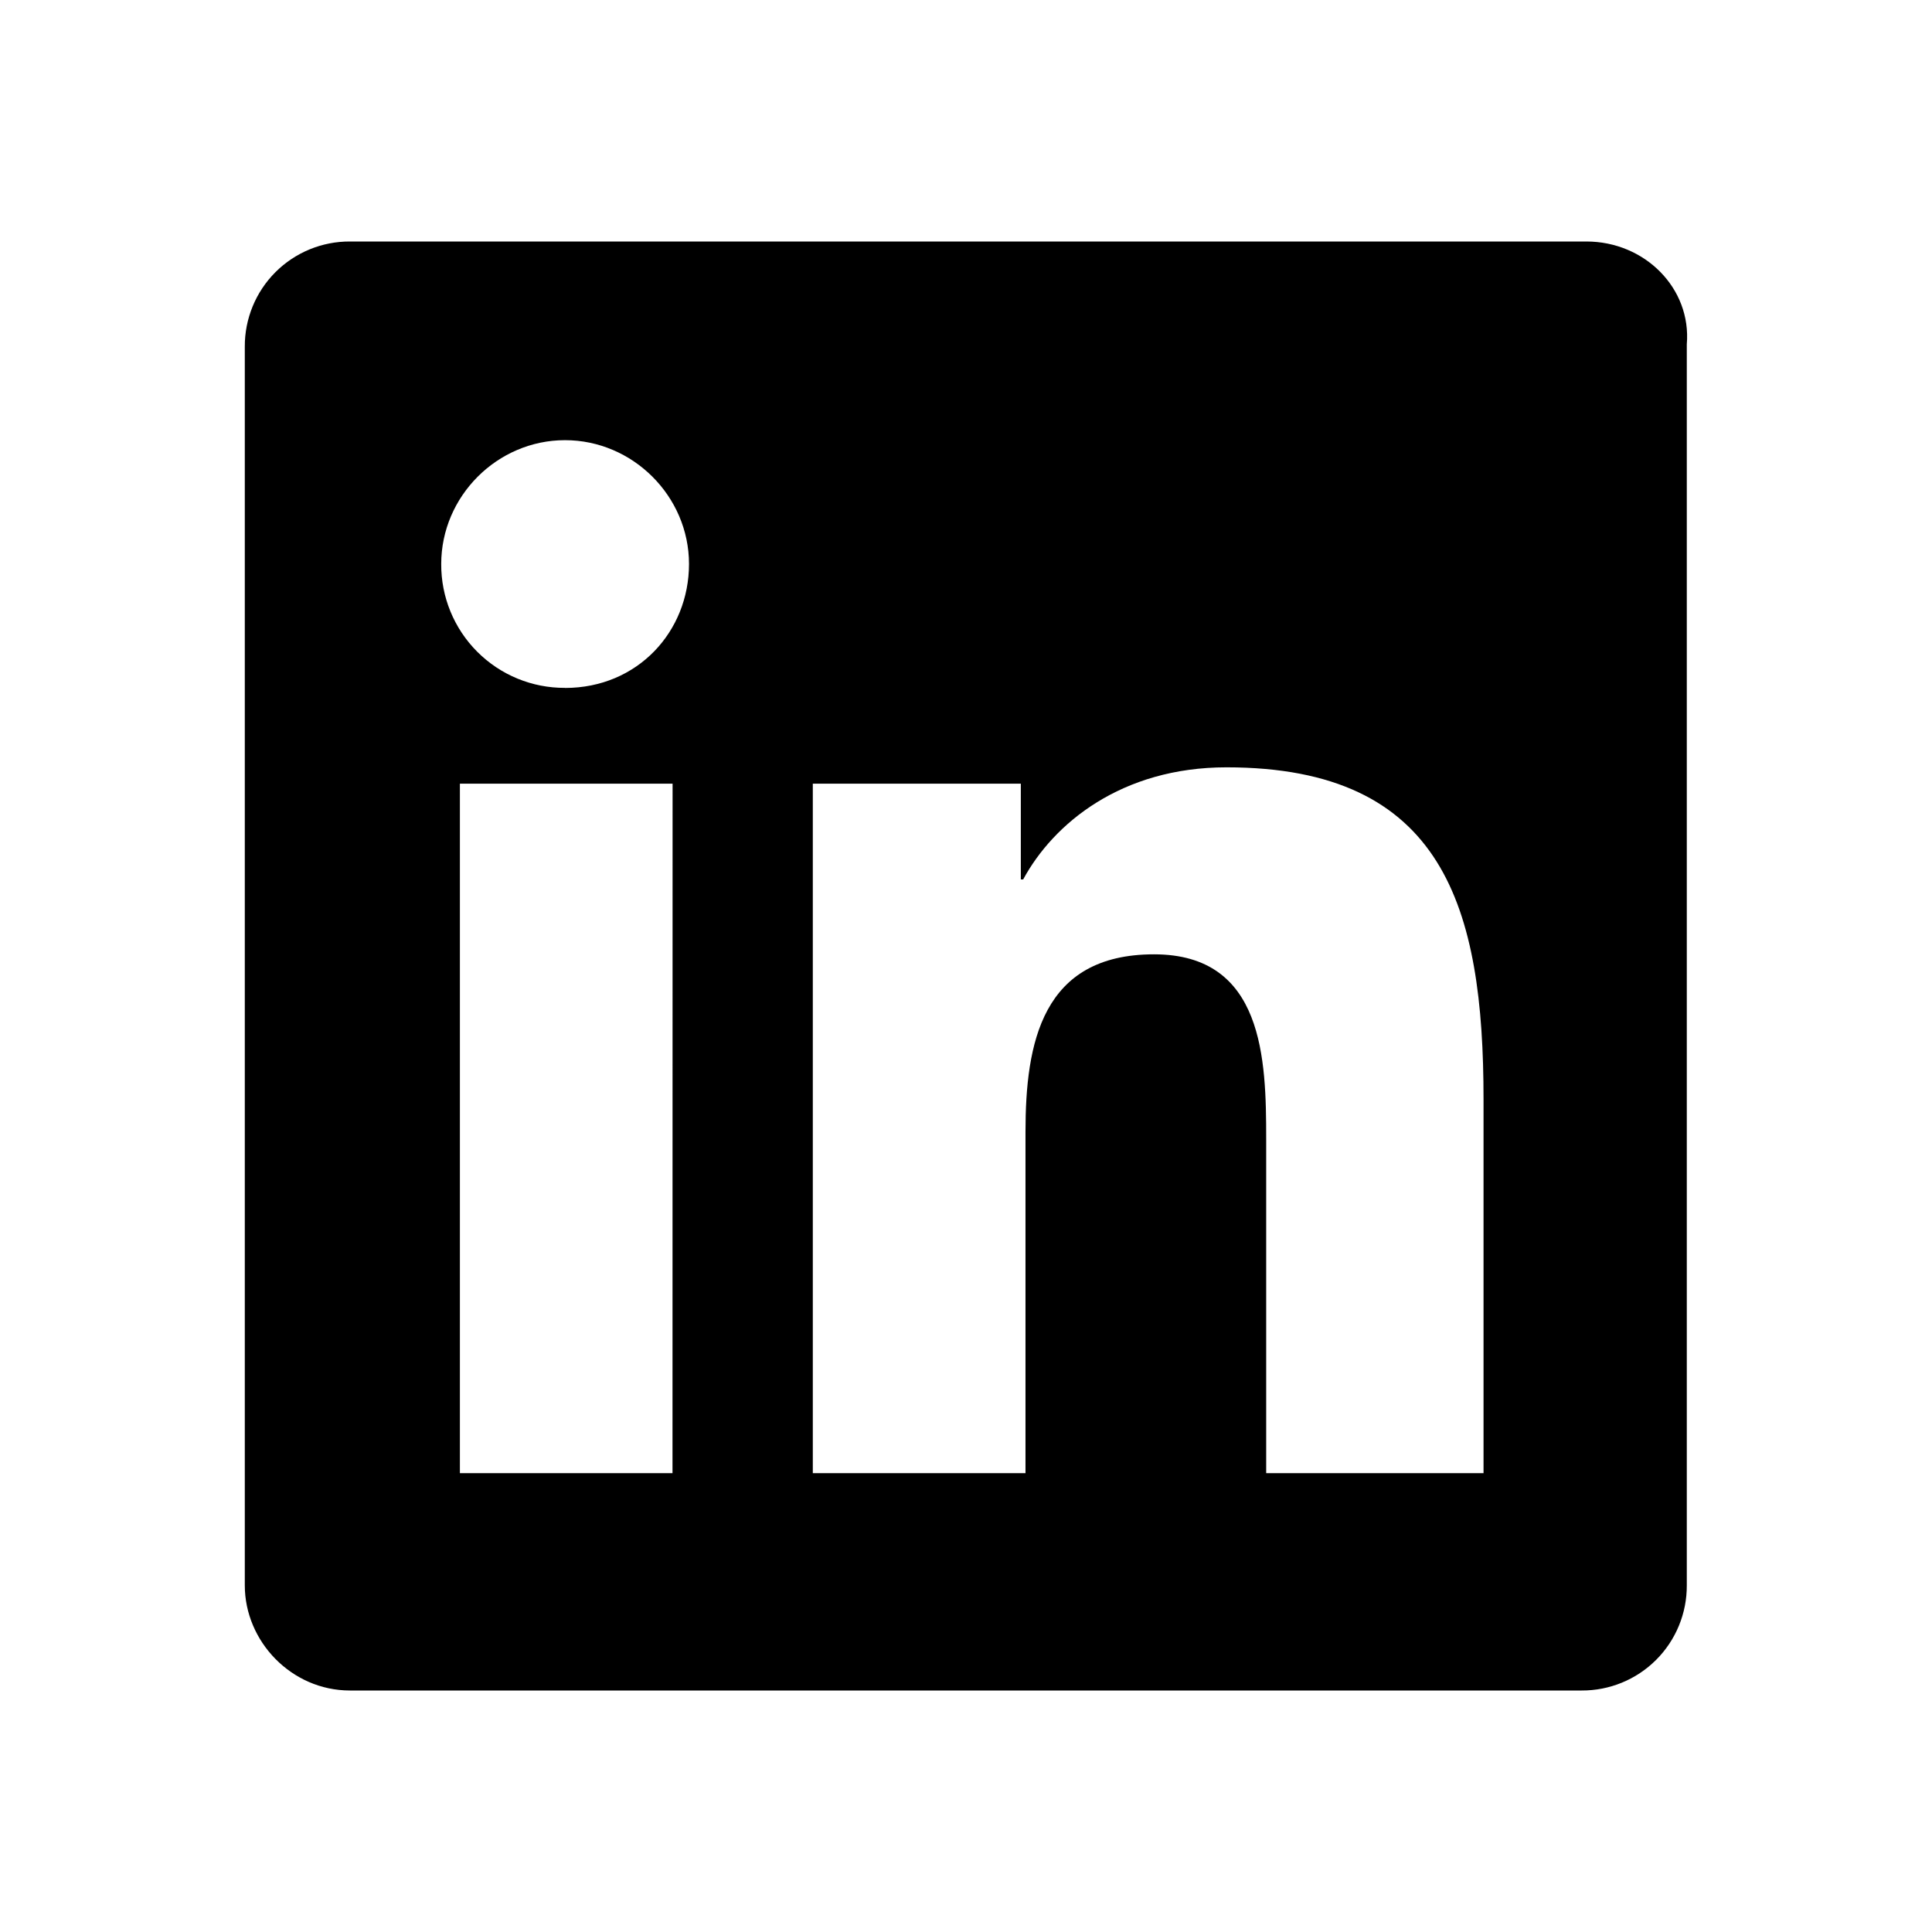
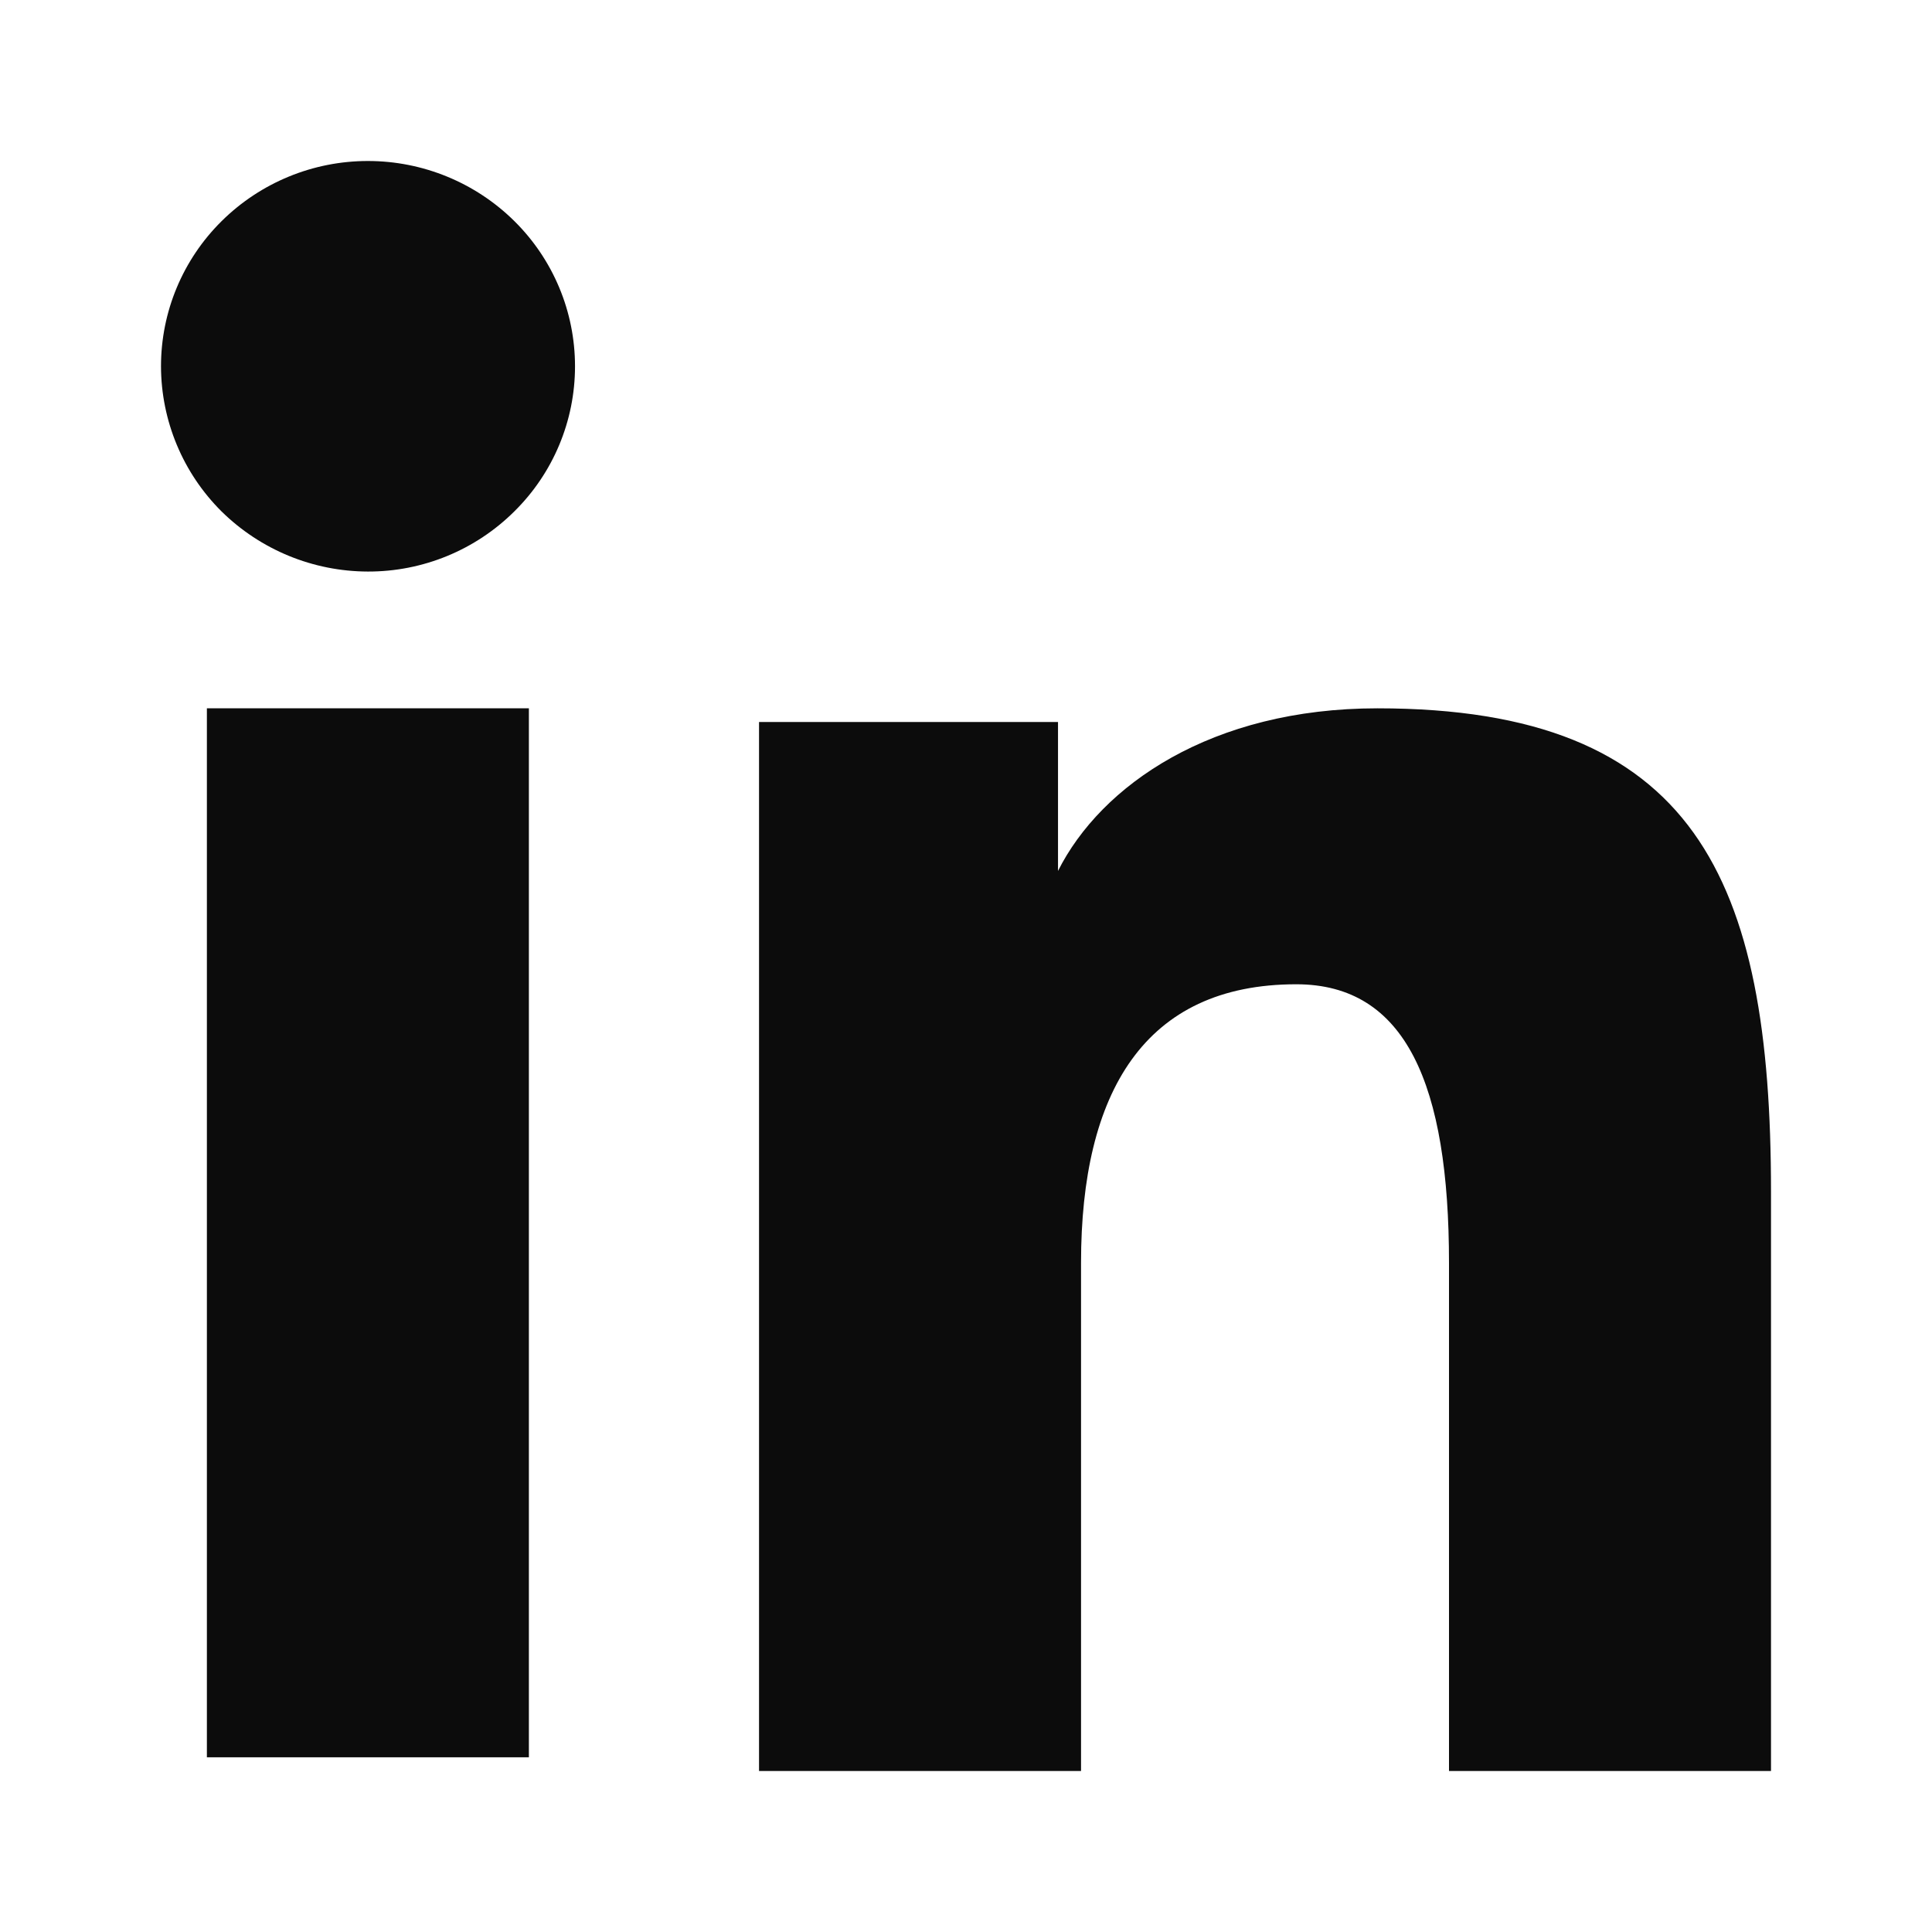
<svg xmlns="http://www.w3.org/2000/svg" width="24" height="24" viewBox="0 0 24 24">
-   <path fill="currentColor" d="M19.707 3H4.347a1.3 1.3 0 0 0-1.306 1.306v15.388c0 .696.58 1.306 1.306 1.306h15.3a1.3 1.3 0 0 0 1.307-1.306V4.277C21.013 3.581 20.432 3 19.707 3M8.354 18.3H5.713V9.735h2.642zM7.019 8.545a1.53 1.53 0 0 1-1.538-1.539c0-.841.696-1.538 1.538-1.538s1.54.697 1.54 1.538s-.64 1.54-1.54 1.54M18.371 18.3h-2.642v-4.152c0-.987-.029-2.293-1.393-2.293c-1.394 0-1.597 1.103-1.597 2.206V18.3h-2.642V9.735h2.584v1.19h.029c.377-.696 1.22-1.393 2.526-1.393c2.7 0 3.193 1.742 3.193 4.123V18.3z" />
+   <path fill="#0c0c0c" fill-rule="evenodd" d="M9.429 8.969h3.714v1.85c.535-1.064 1.907-2.02 3.968-2.02c3.951 0 4.889 2.118 4.889 6.004V22h-4v-6.312c0-2.213-.535-3.461-1.897-3.461c-1.889 0-2.674 1.345-2.674 3.46V22h-4zM2.57 21.83h4V8.799h-4zM7.143 4.55a2.53 2.53 0 0 1-.753 1.802a2.57 2.57 0 0 1-1.82.748a2.6 2.6 0 0 1-1.818-.747A2.55 2.55 0 0 1 2 4.55c0-.677.27-1.325.753-1.803A2.58 2.58 0 0 1 4.571 2c.682 0 1.336.269 1.819.747s.753 1.126.753 1.803" clip-rule="evenodd" />
</svg>
